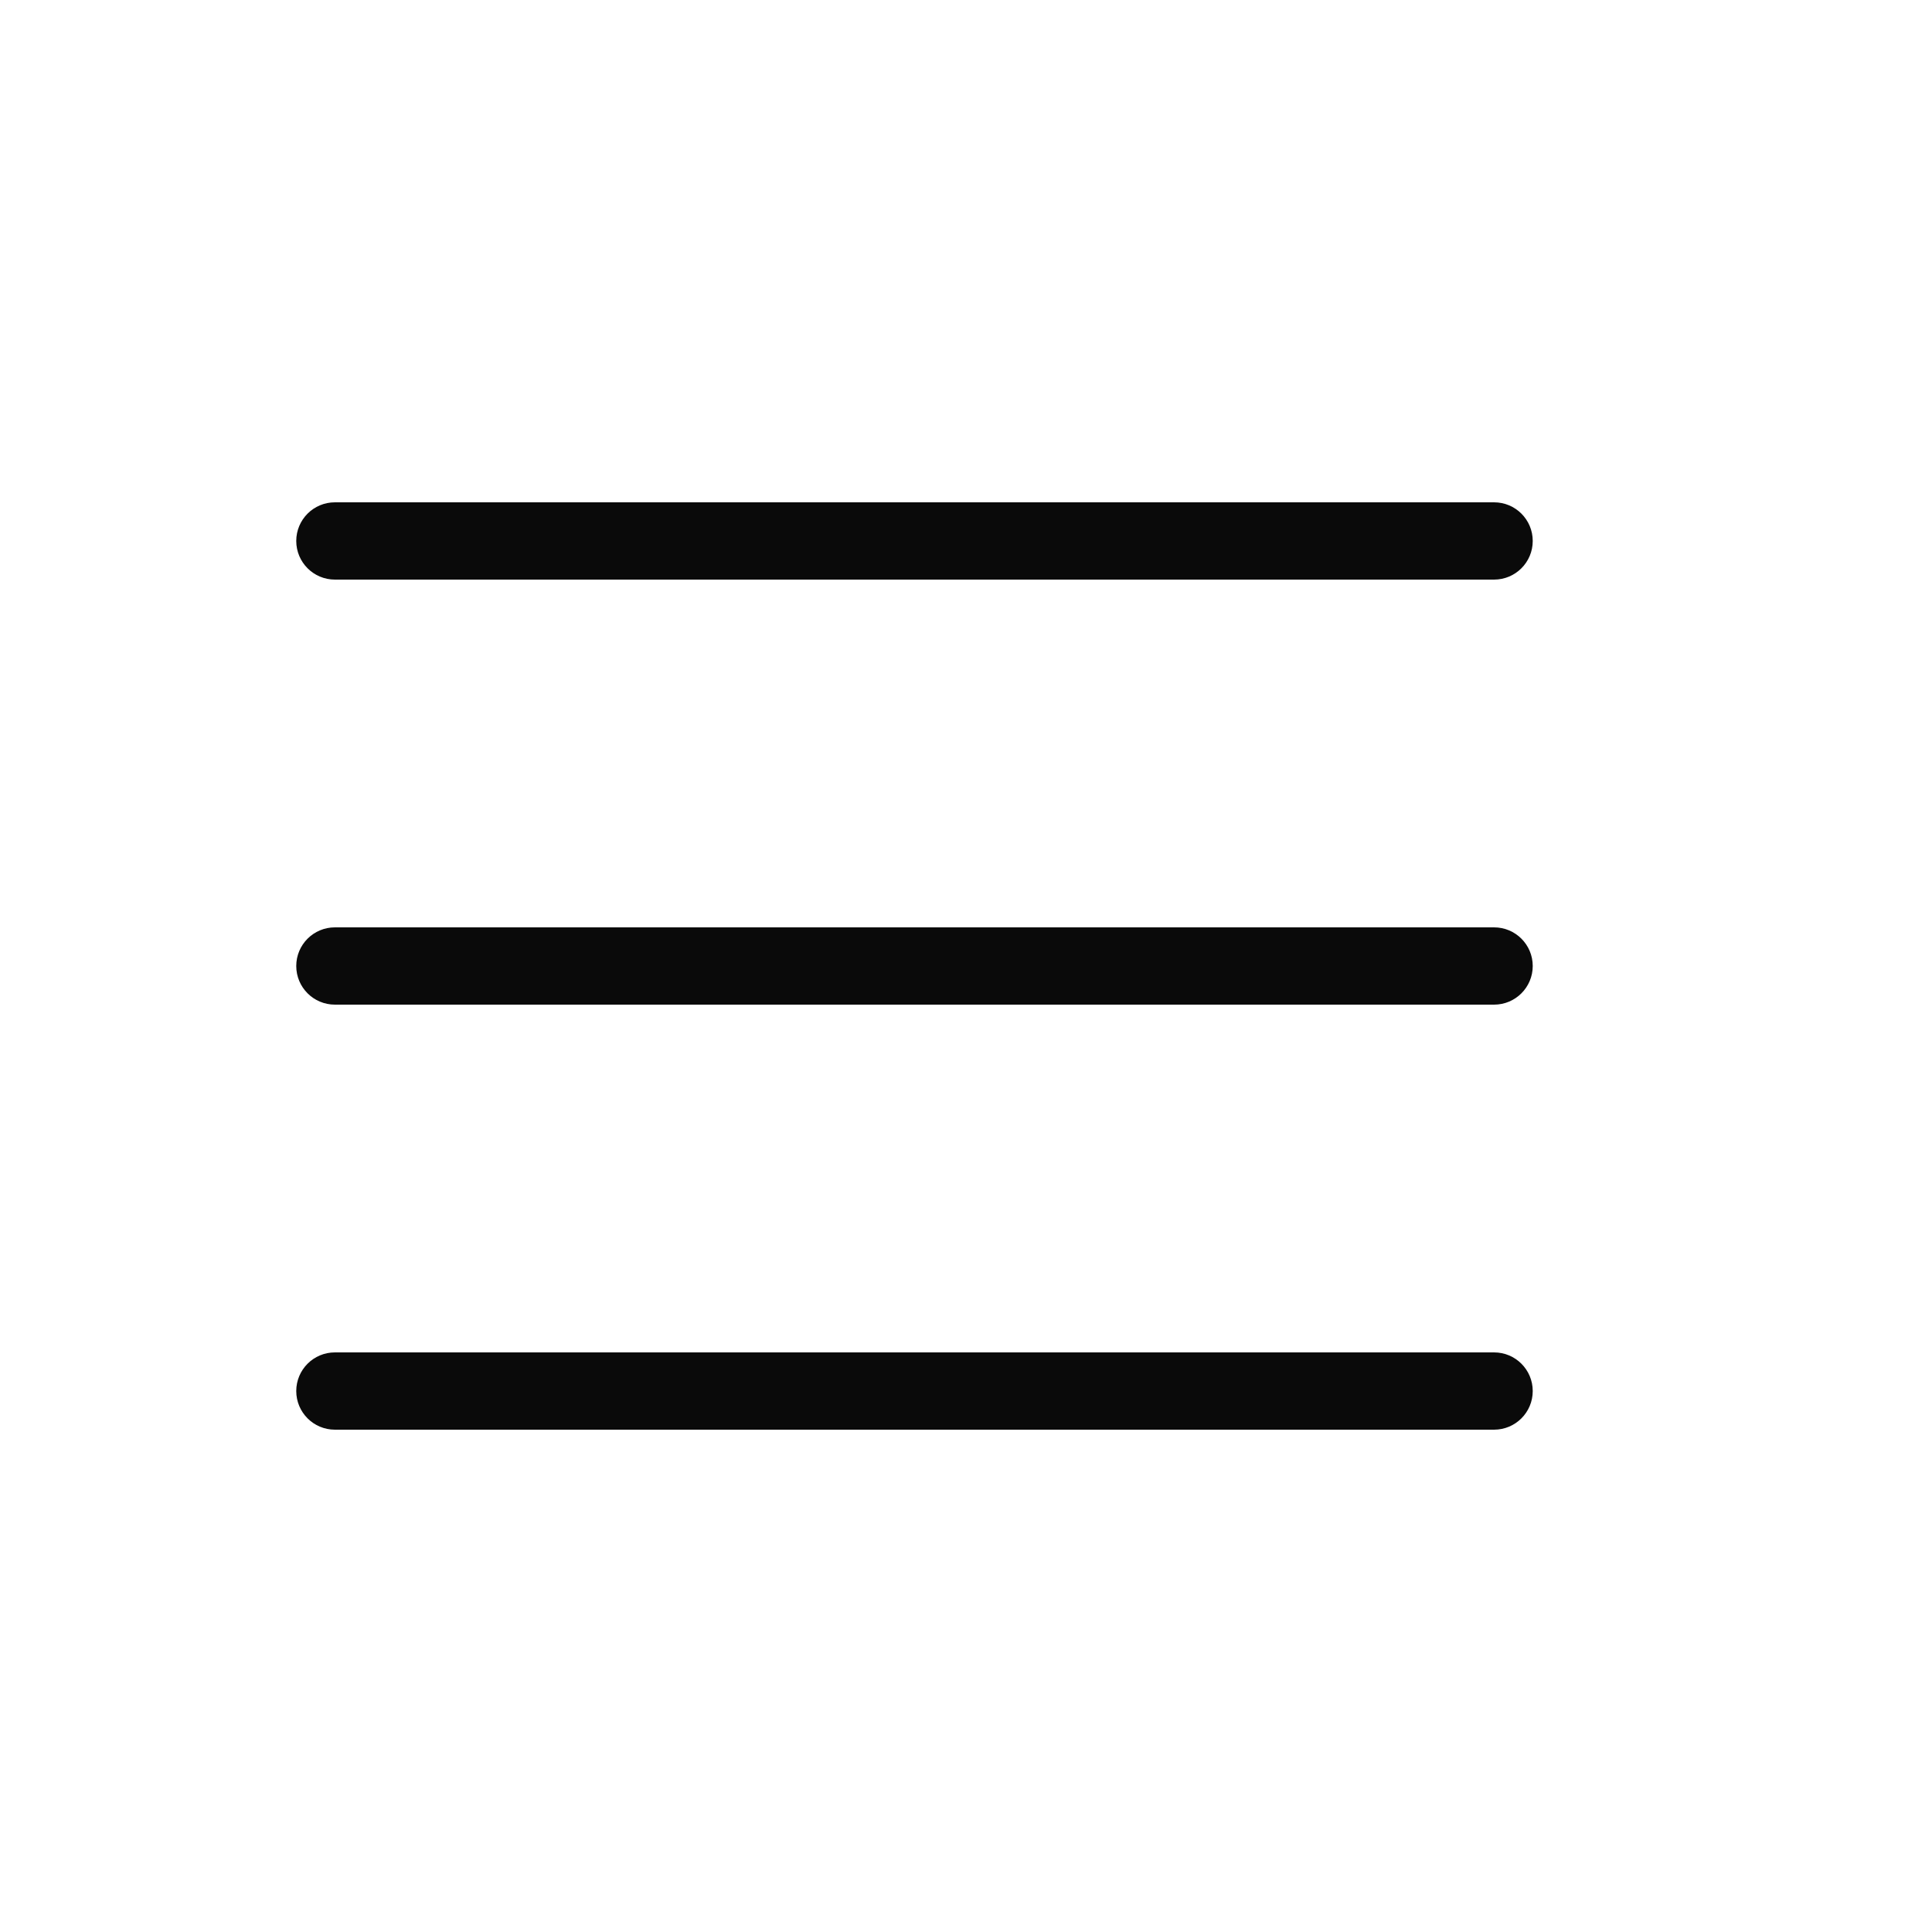
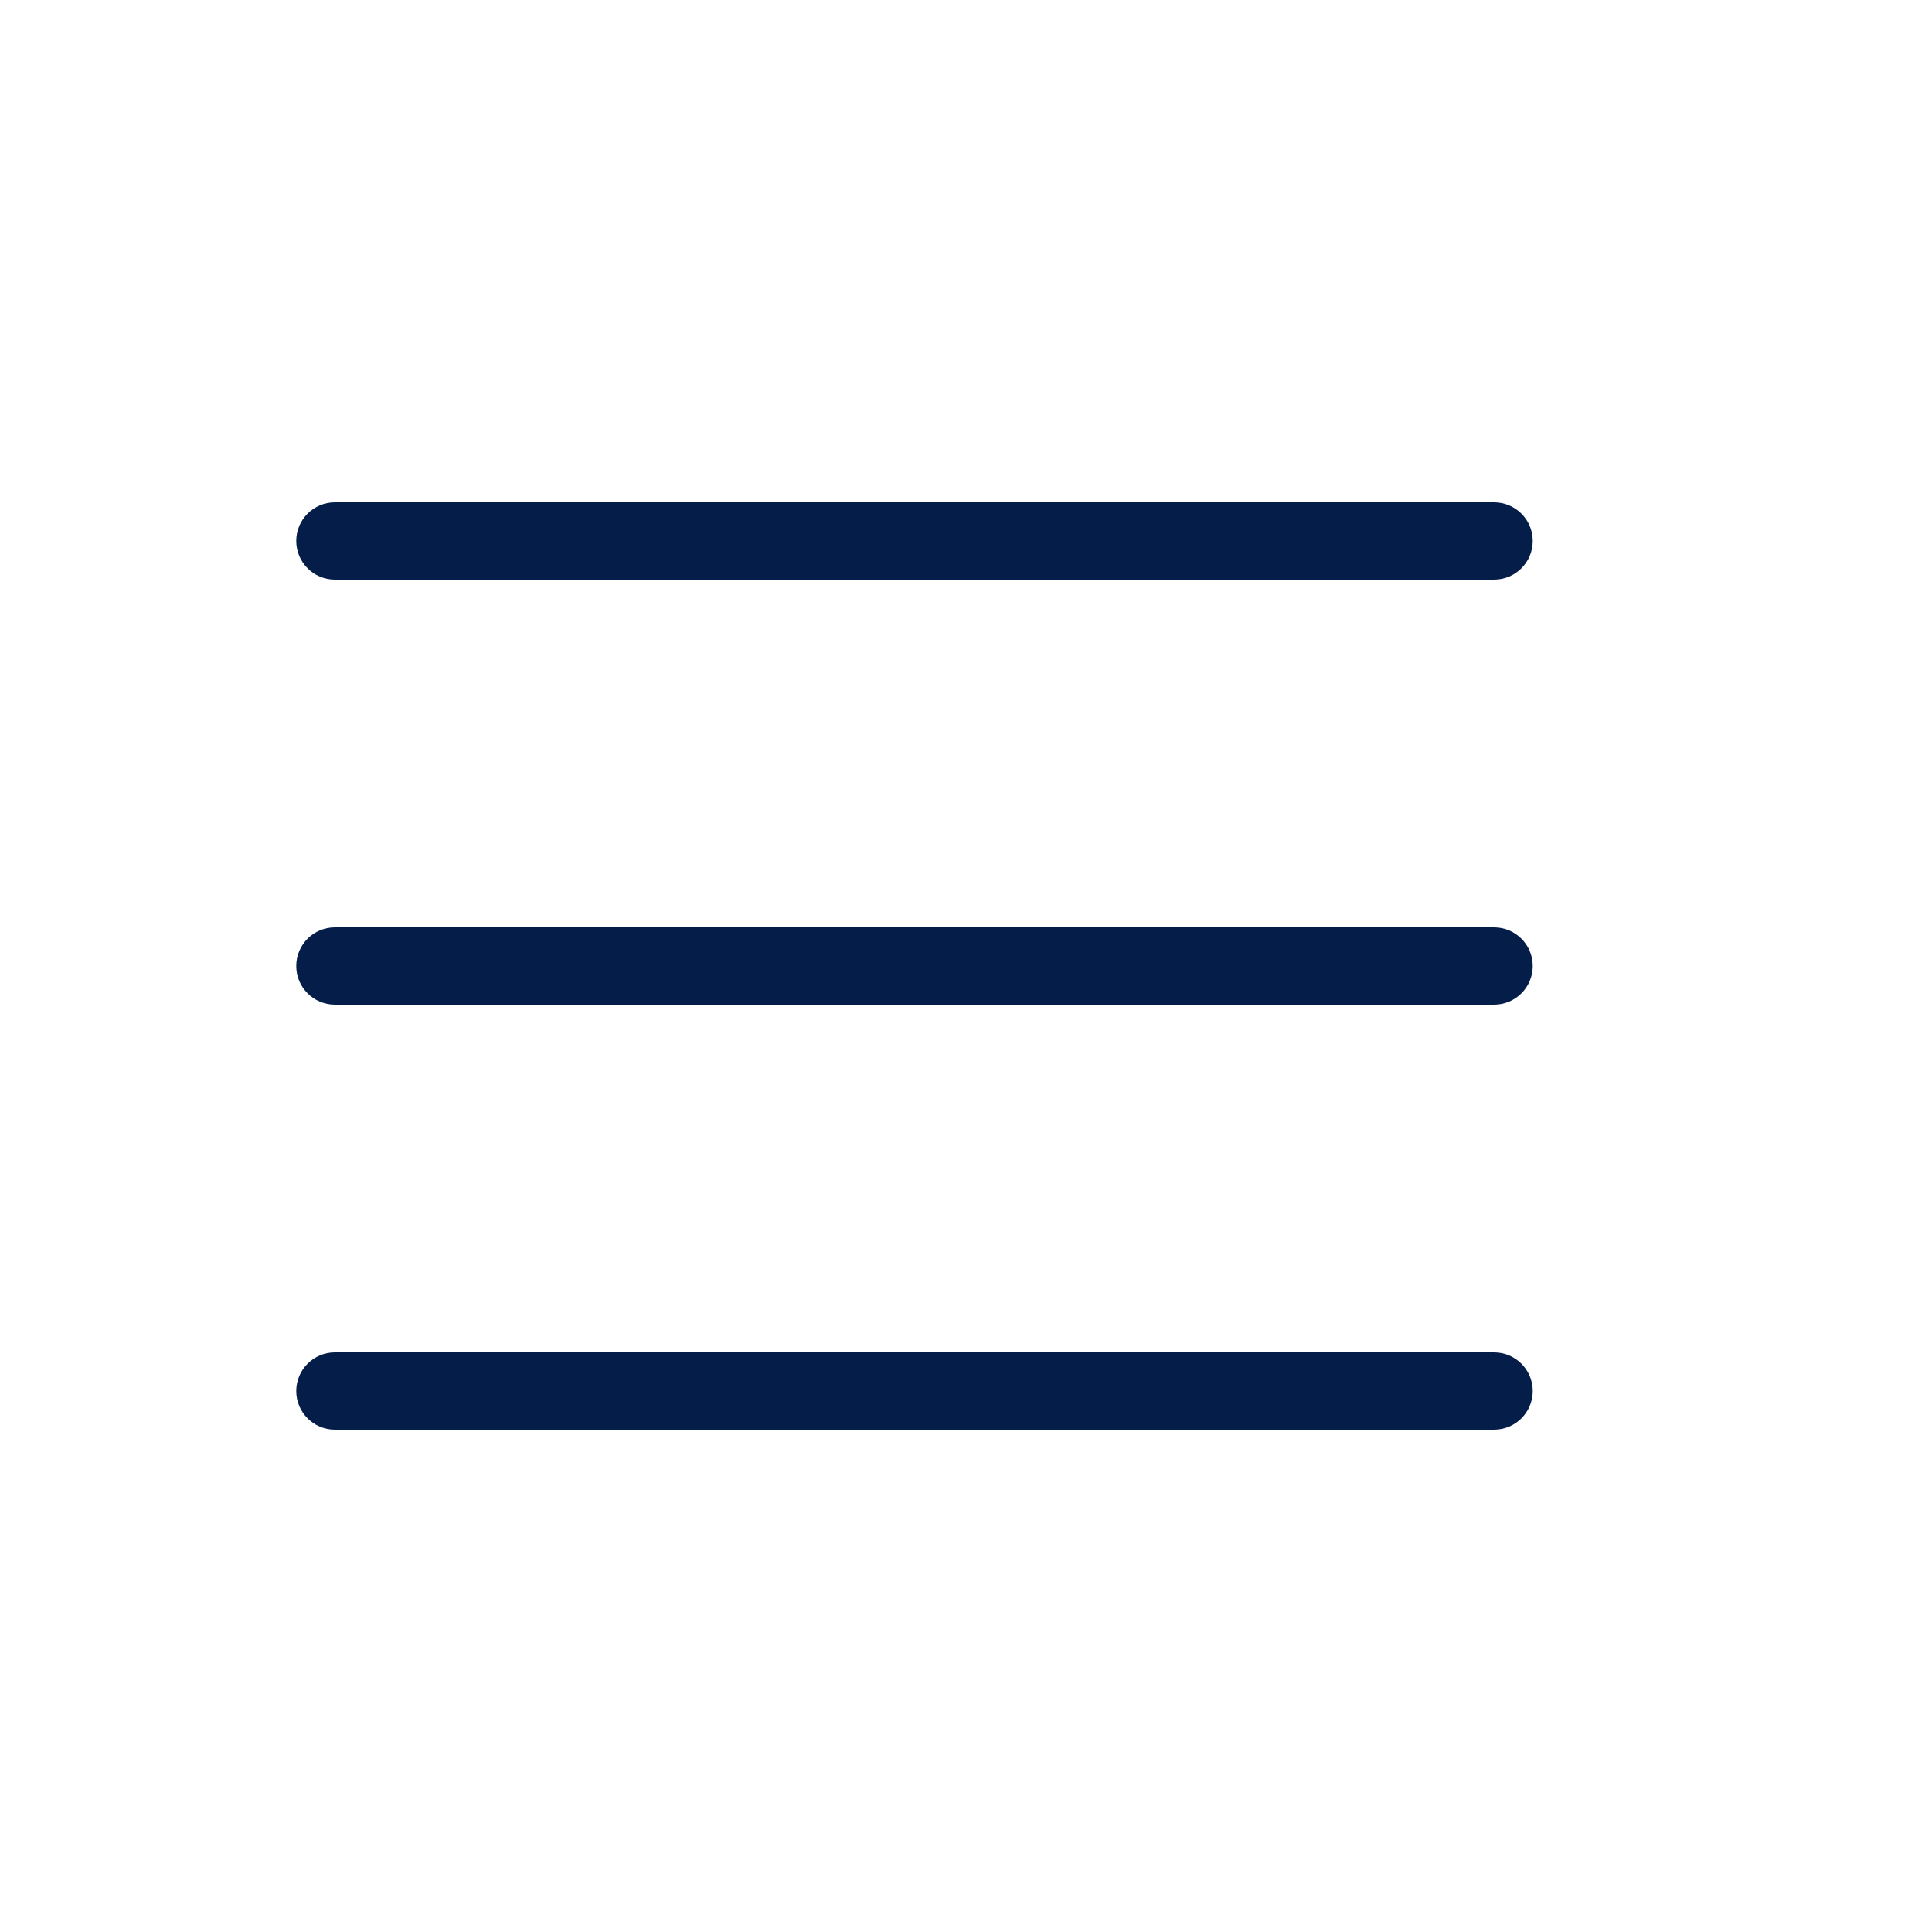
<svg xmlns="http://www.w3.org/2000/svg" t="1521466152566" class="icon" style="" viewBox="0 0 1024 1024" version="1.1" p-id="730" width="200" height="200">
  <defs>
    <style type="text/css" />
  </defs>
-   <path d="M177.5 307.2h614.4a20.48 20.48 0 1 0 0-40.96h-614.4a20.48 20.48 0 1 0 0 40.96zM177.5 757.76h614.4a20.48 20.48 0 1 0 0-40.96h-614.4a20.48 20.48 0 1 0 0 40.96zM177.5 532.48h614.4a20.48 20.48 0 1 0 0-40.96h-614.4a20.48 20.48 0 1 0 0 40.96z" fill="#0a0a0a" p-id="731" />
+   <path d="M177.5 307.2h614.4a20.48 20.48 0 1 0 0-40.96h-614.4a20.48 20.48 0 1 0 0 40.96zM177.5 757.76h614.4a20.48 20.48 0 1 0 0-40.96h-614.4a20.48 20.48 0 1 0 0 40.96zM177.5 532.48h614.4a20.48 20.48 0 1 0 0-40.96h-614.4a20.48 20.48 0 1 0 0 40.96z" fill="#051D49" p-id="731" />
</svg>
